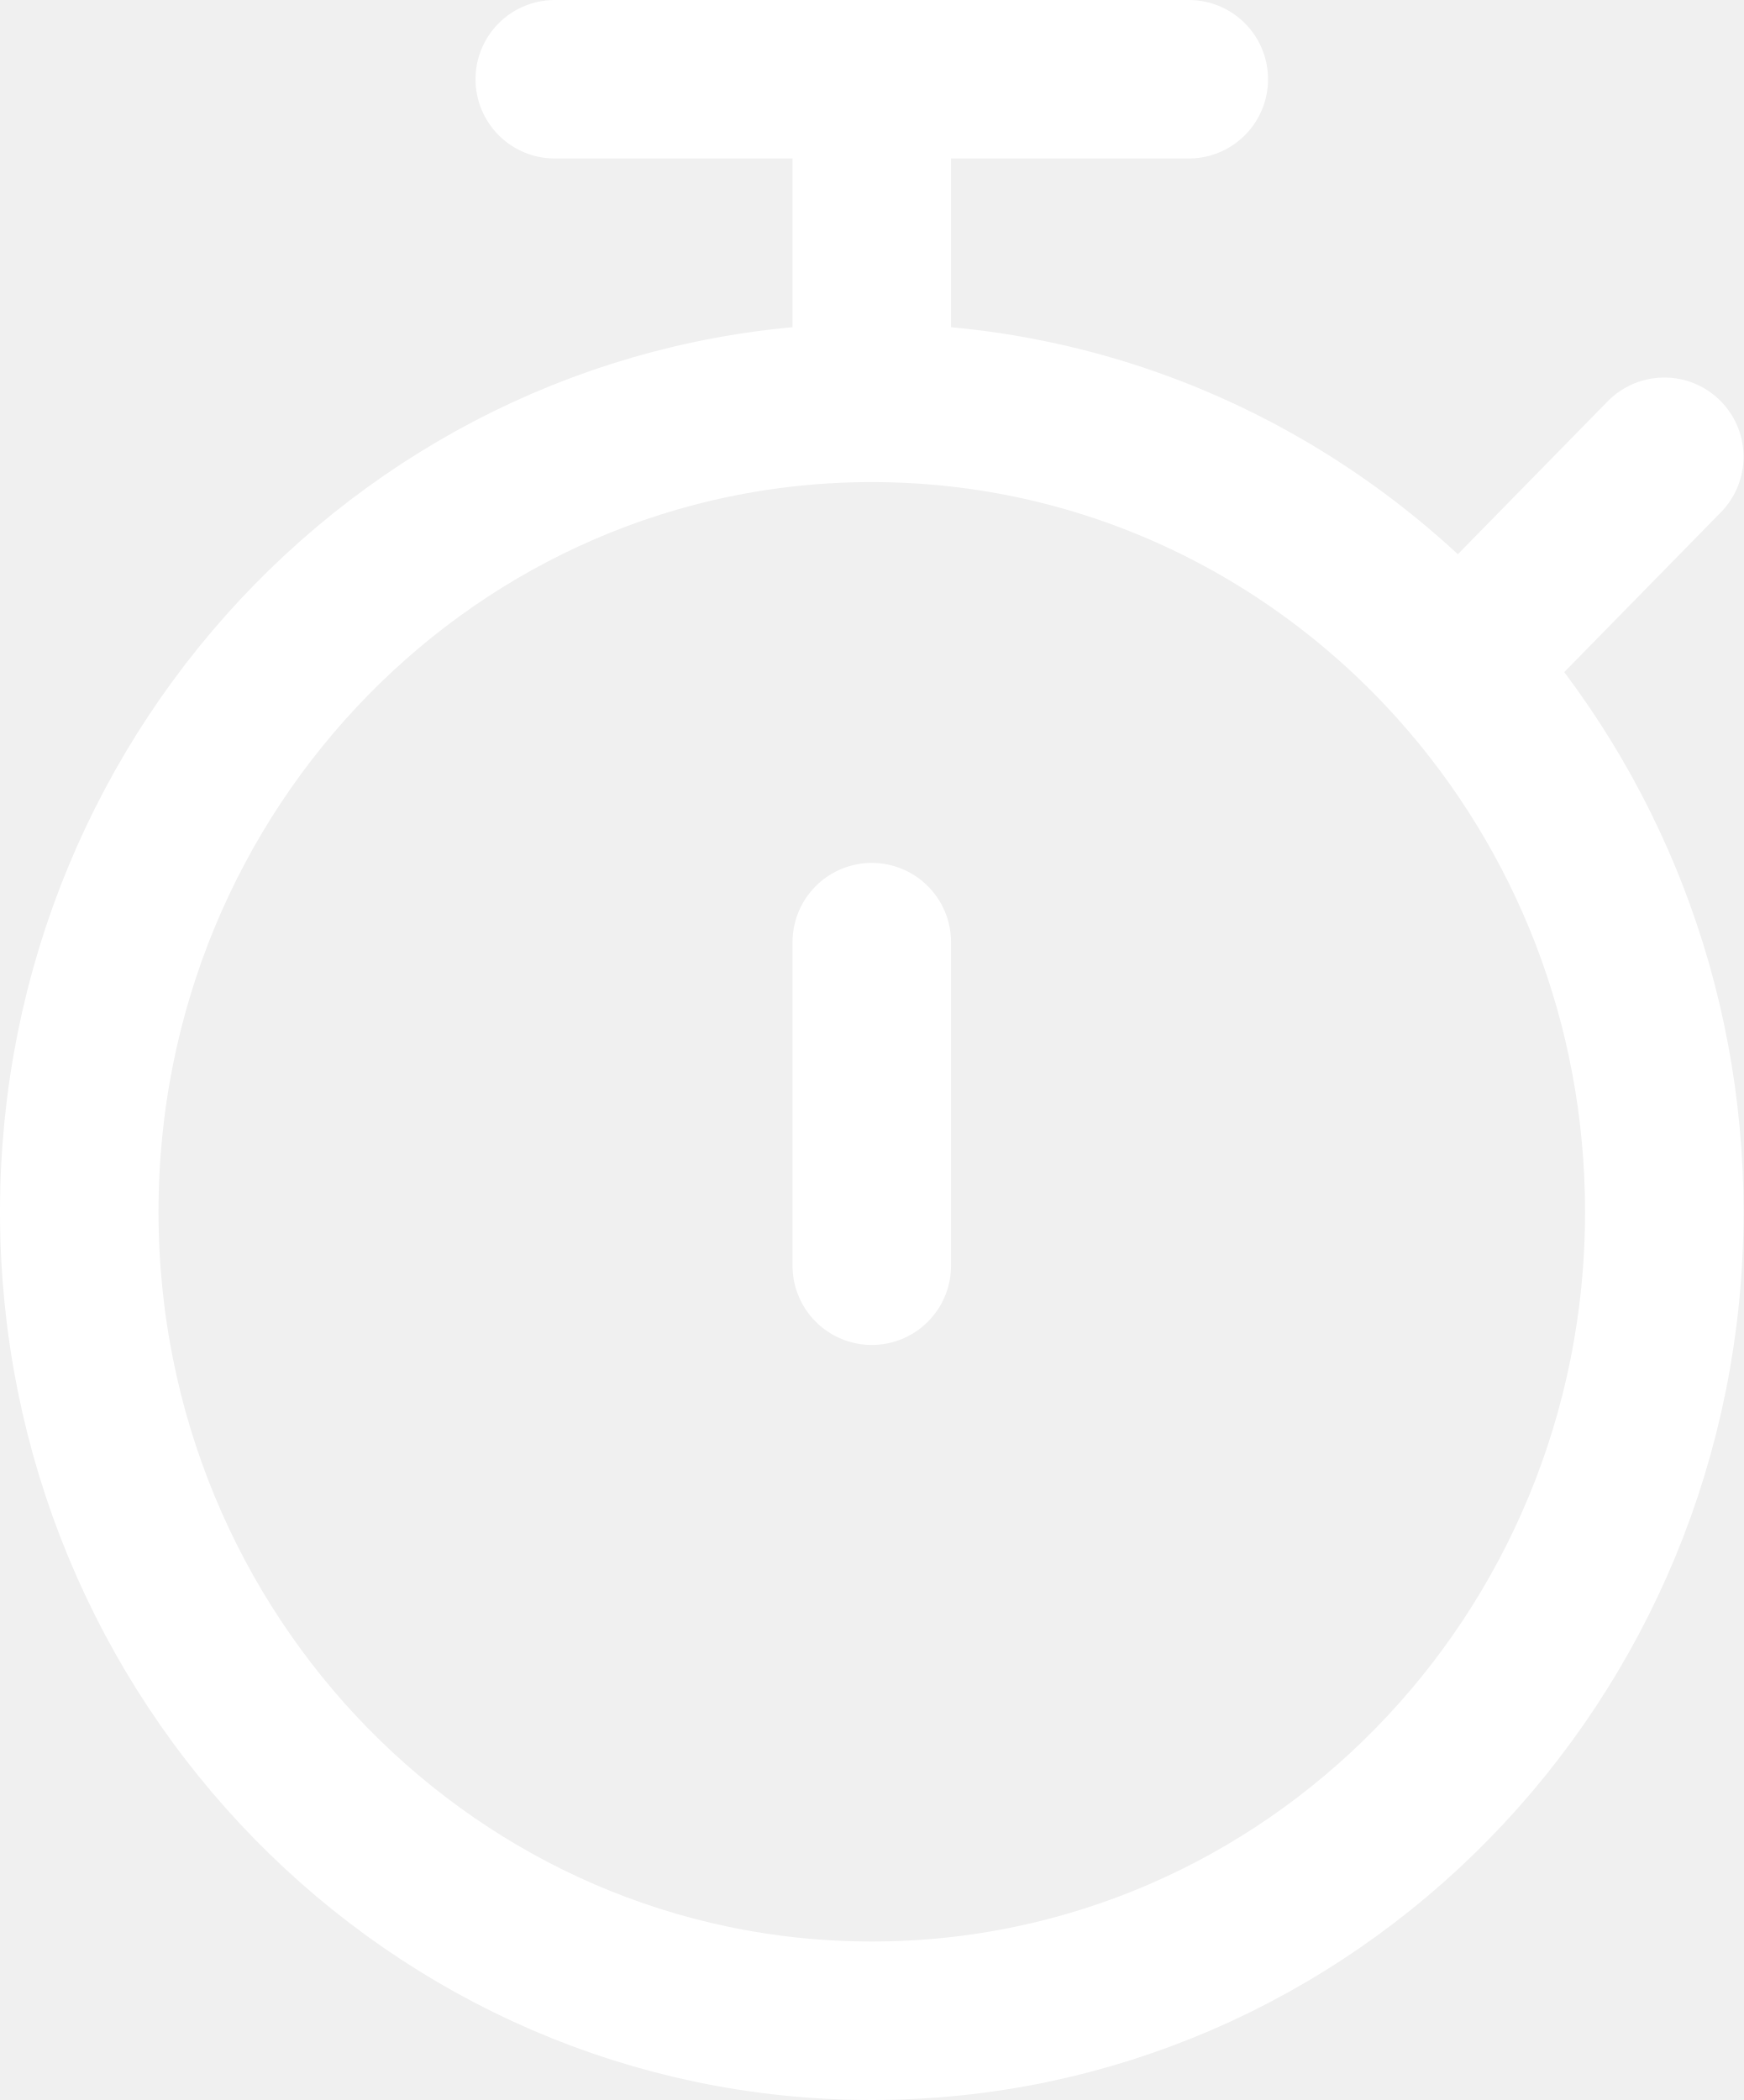
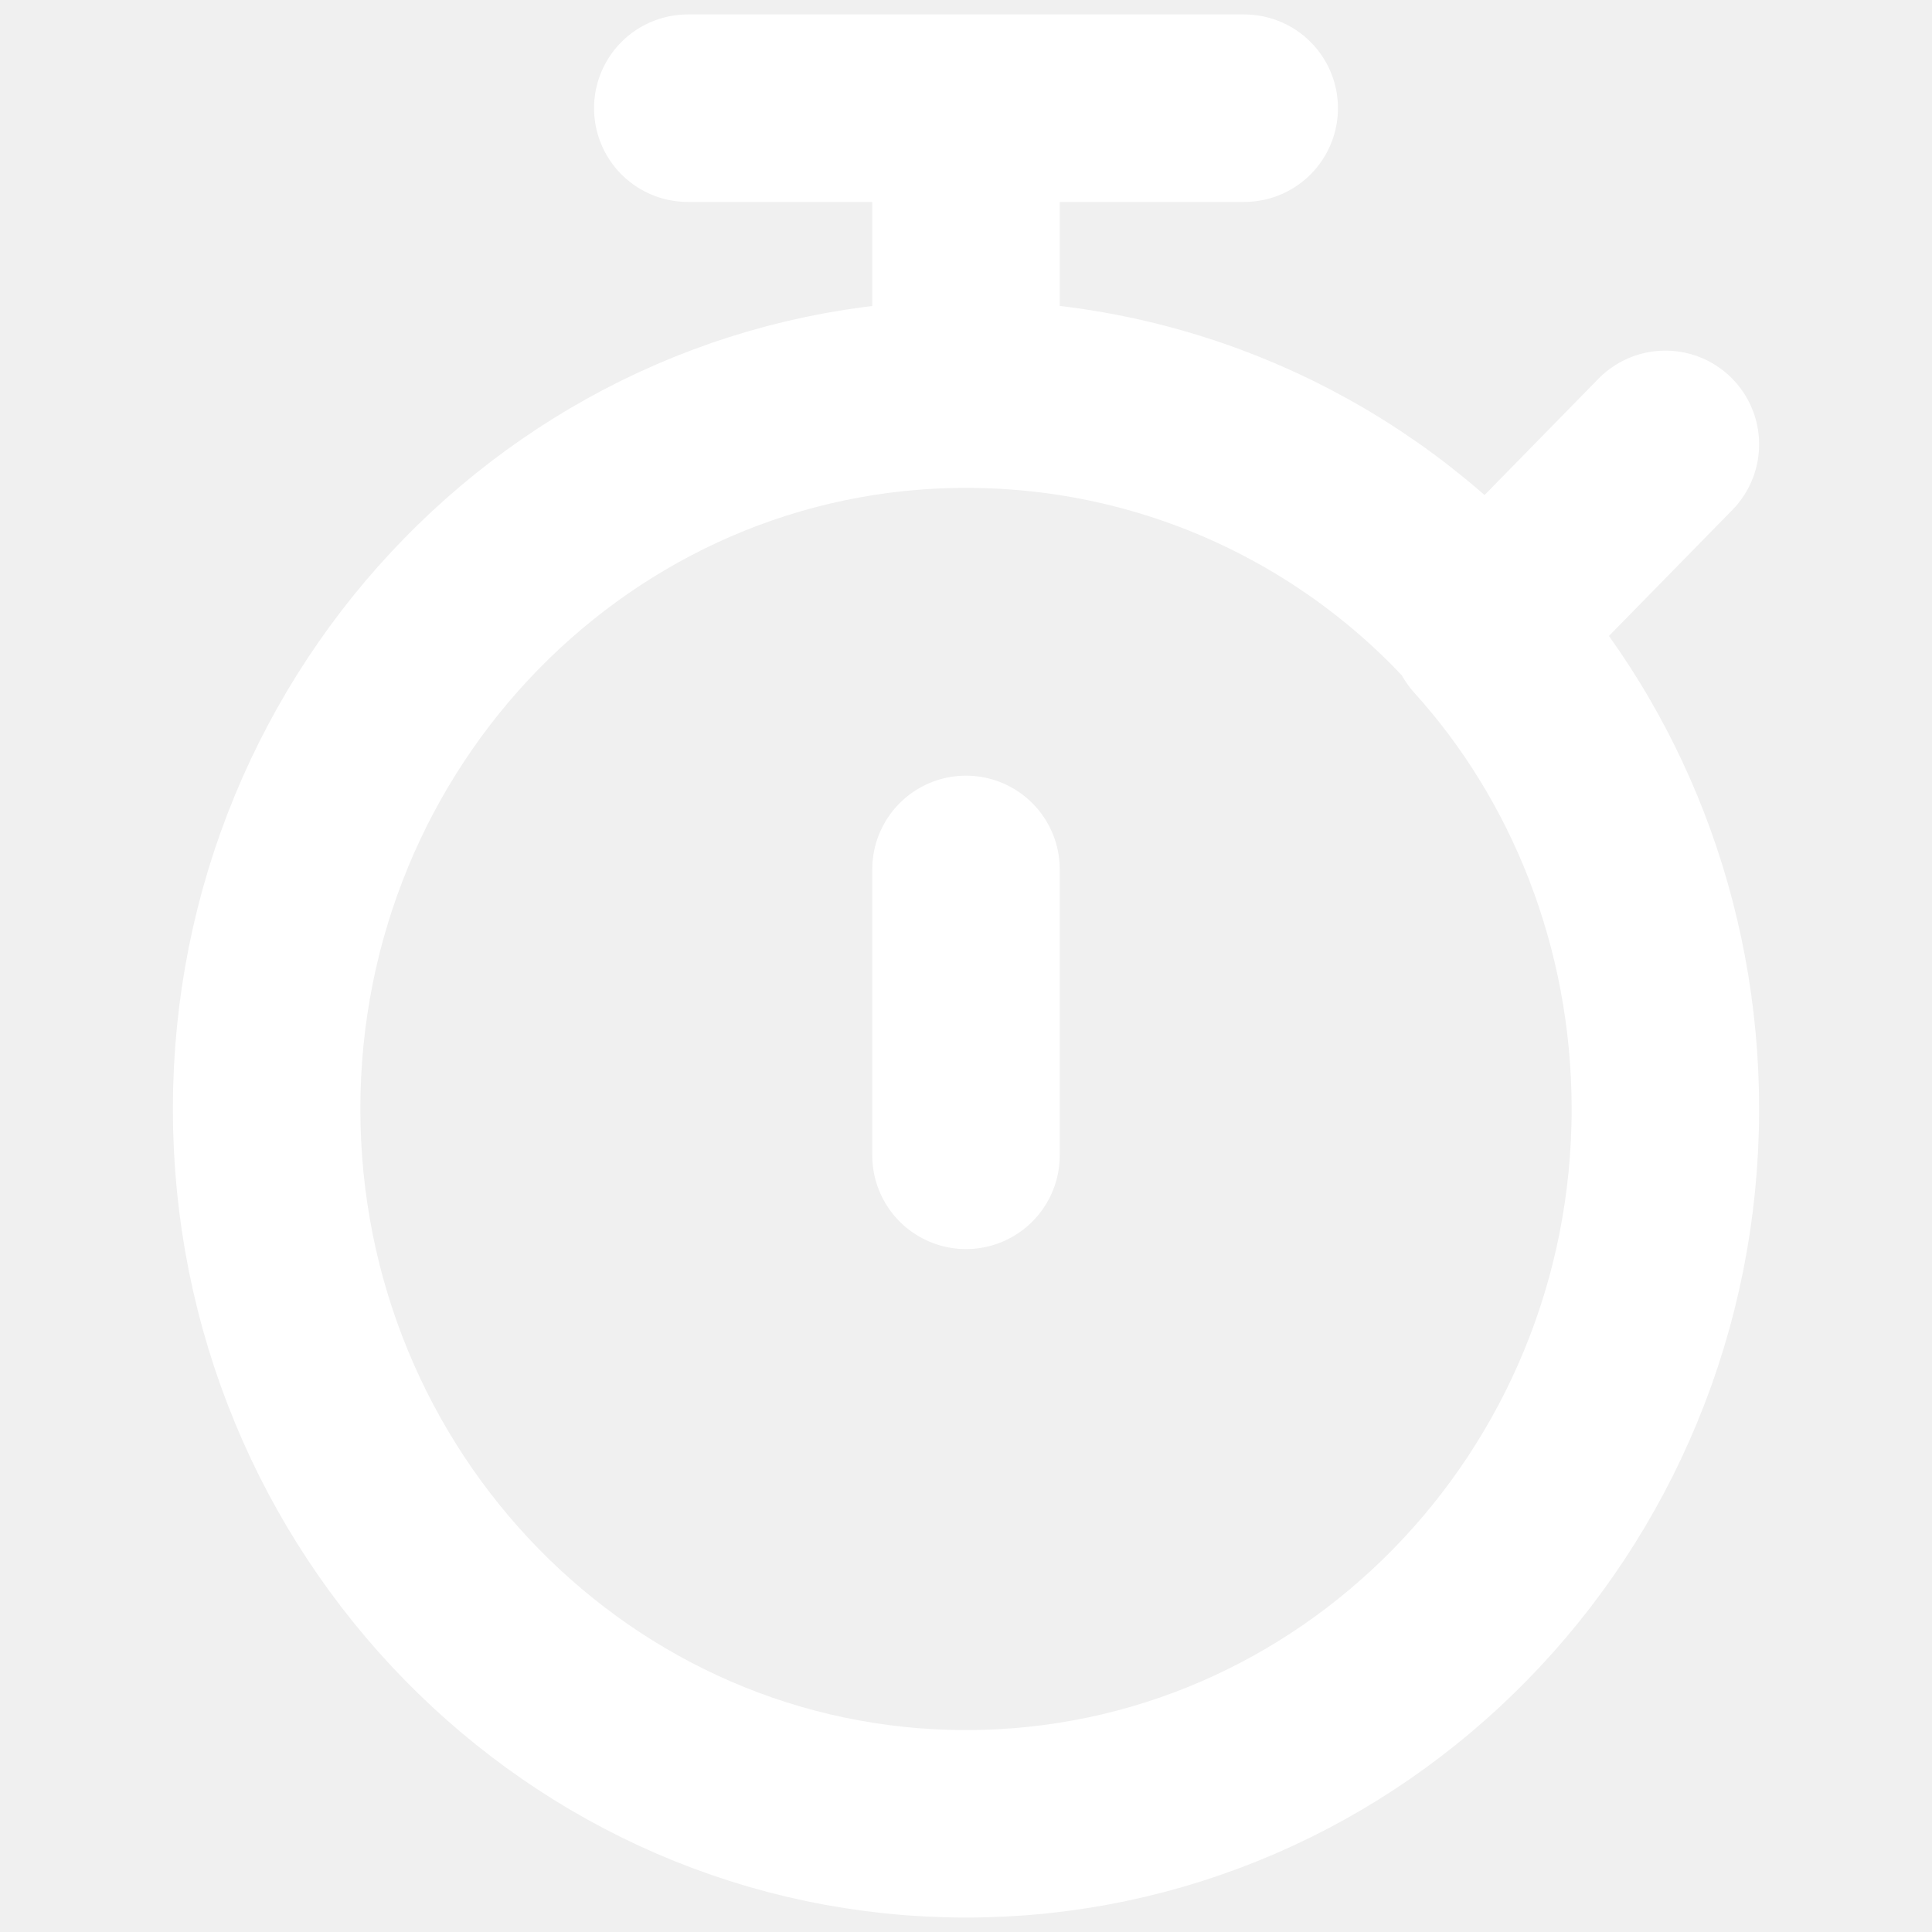
- <svg xmlns="http://www.w3.org/2000/svg" width="44" height="53" viewBox="0 0 44 53" fill="none">
-   <path d="M22 31.944V23.778M22 10.167C10.954 10.167 2 19.308 2 30.583C2 41.859 10.954 51 22 51C33.046 51 42 41.859 42 30.583C42 25.292 40.028 20.47 36.793 16.843M22 10.167C27.862 10.167 33.135 12.741 36.793 16.843M22 10.167V2M36.793 16.843L42 11.528M22 2H14M22 2H30" stroke="white" stroke-width="4" stroke-linecap="round" stroke-linejoin="round" />
+ <svg xmlns="http://www.w3.org/2000/svg" version="1.1" id="Layer_1" x="0px" y="0px" viewBox="0 0 50 50" style="enable-background:new 0 0 50 50;" xml:space="preserve">
+   <style type="text/css">
+ 	.st0{fill:none;stroke:#FFFFFF;stroke-width:4.852;stroke-linecap:round;stroke-linejoin:round;}
+ </style>
+   <path class="st0" d="M25,29.9v-7.4 M25,10.2c-10,0-18.1,8.3-18.1,18.5C6.9,38.9,15,47.2,25,47.2c10,0,18.1-8.3,18.1-18.5  c0-4.8-1.8-9.2-4.7-12.4 M25,10.2c5.3,0,10.1,2.3,13.4,6 M25,10.2V2.8 M38.4,16.3l4.7-4.8 M25,2.8h-7.2 M25,2.8h7.2" />
</svg>
